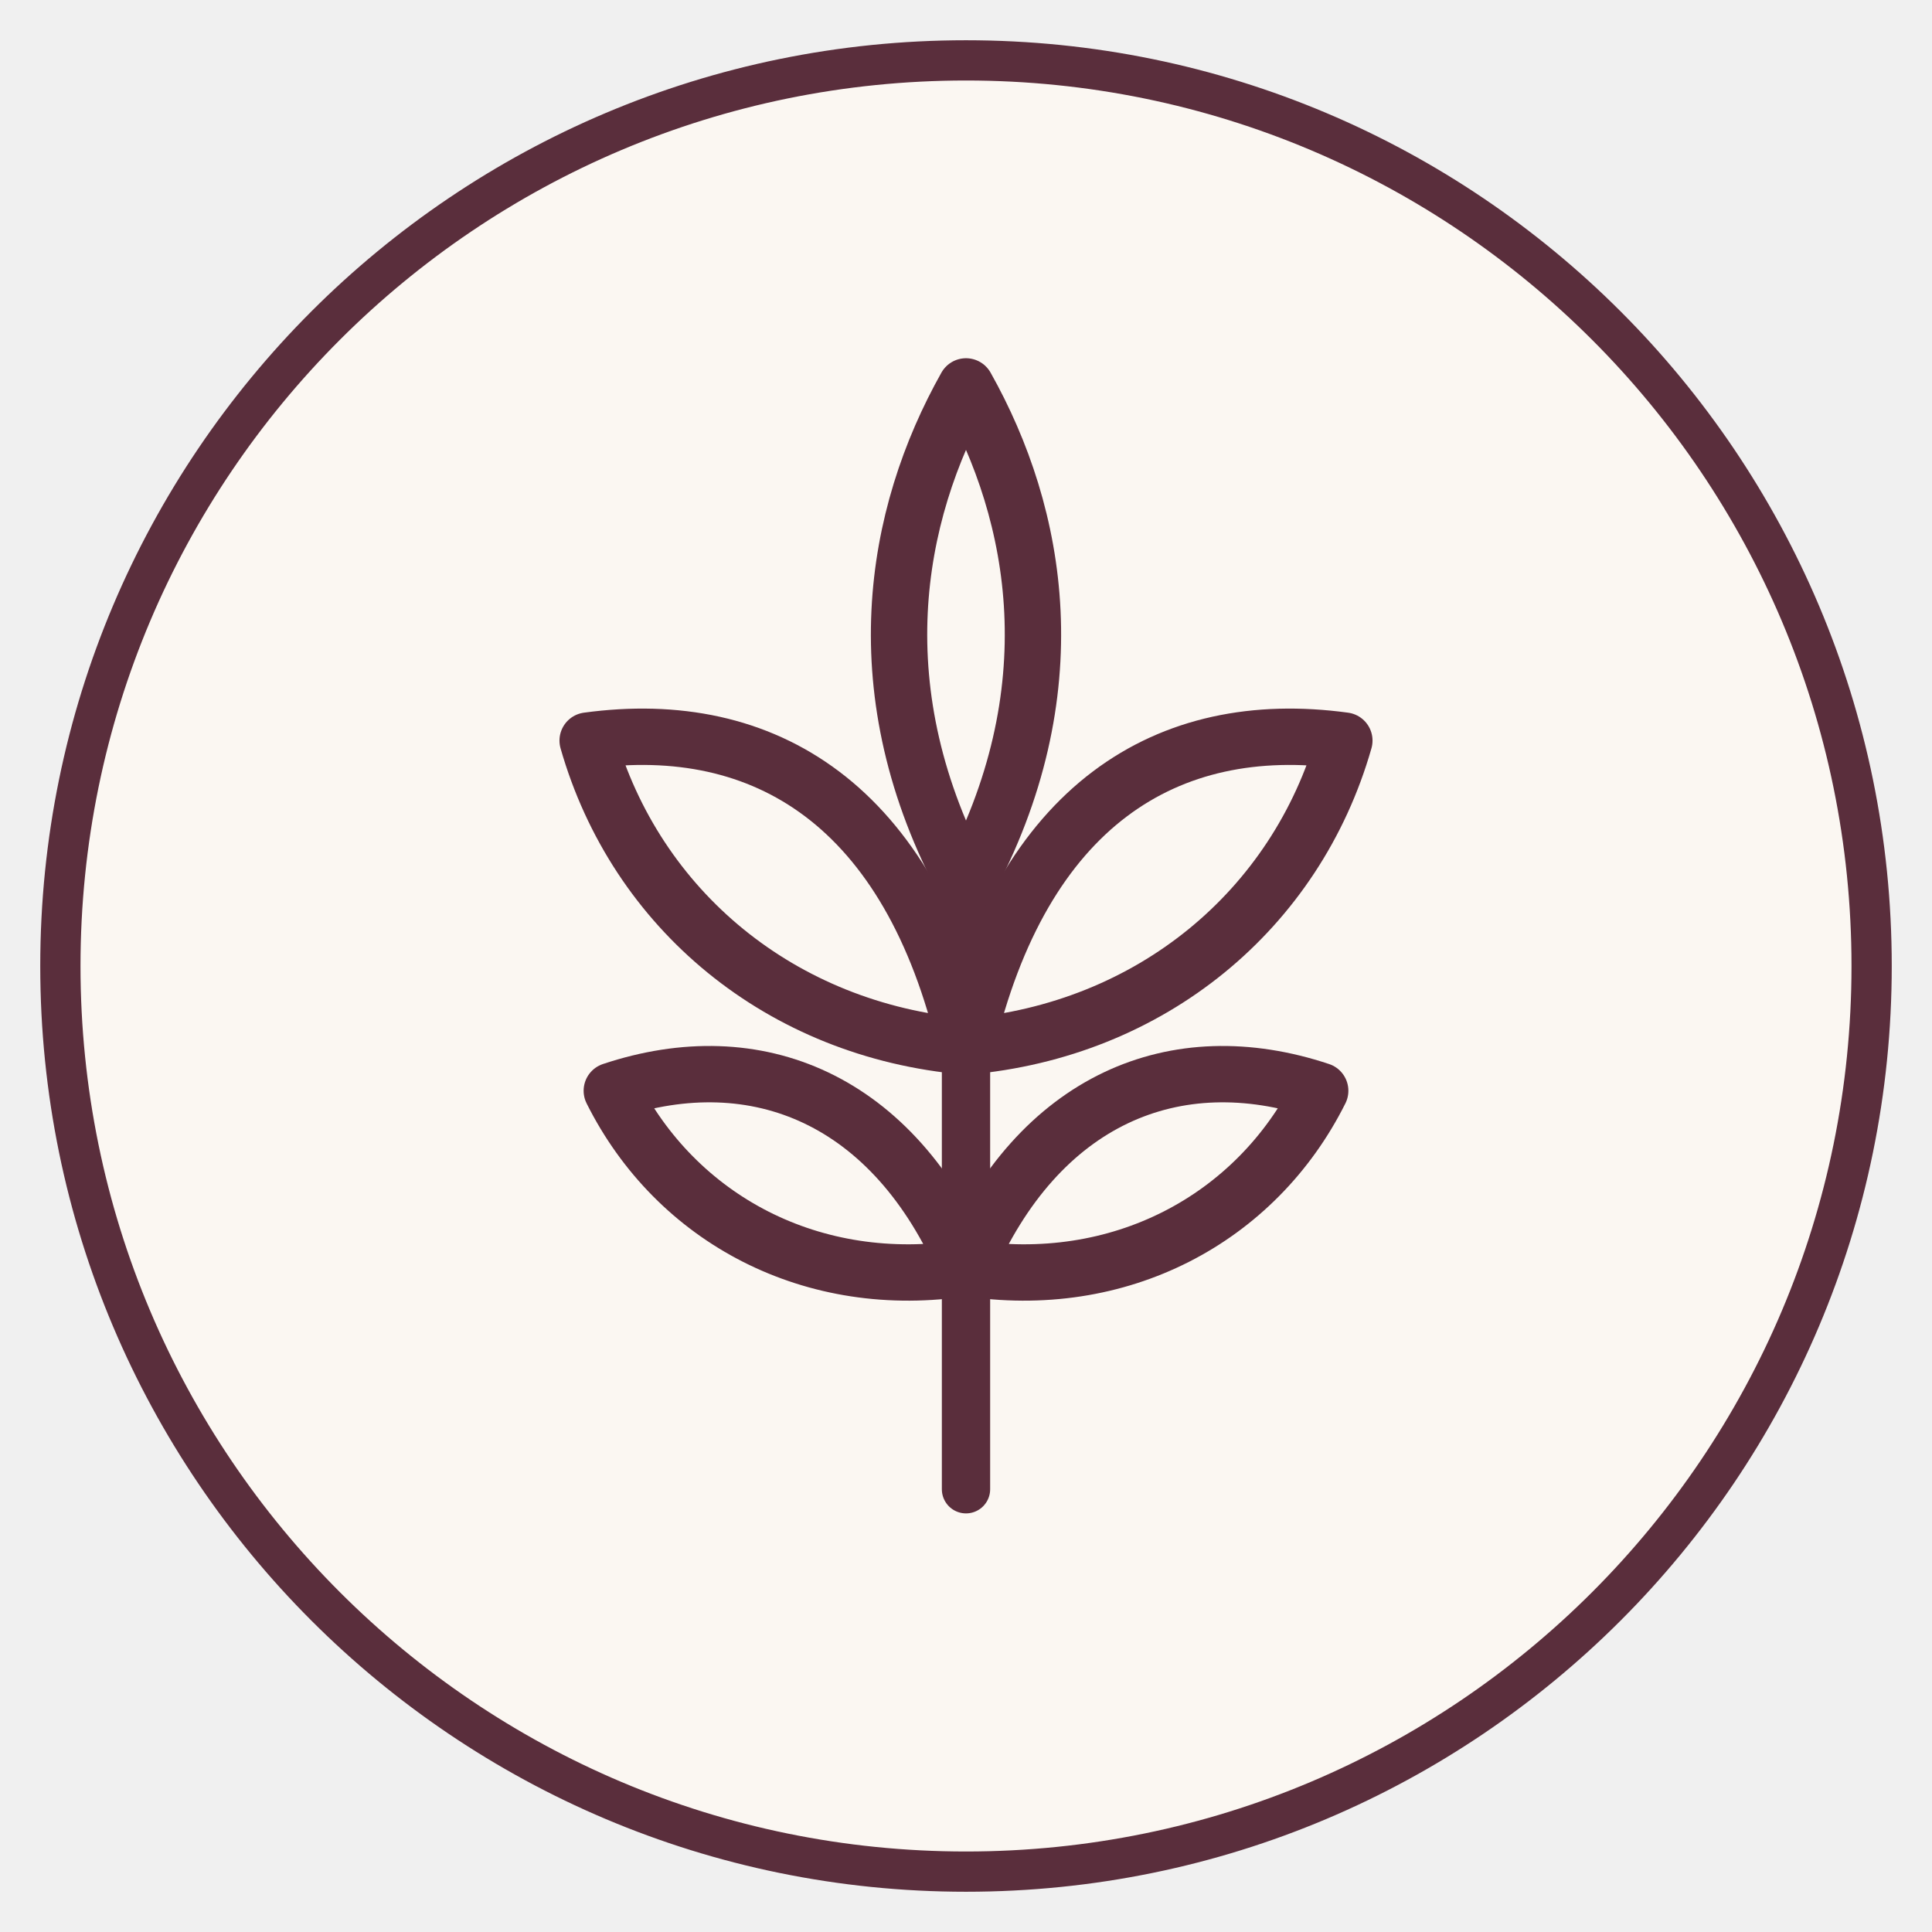
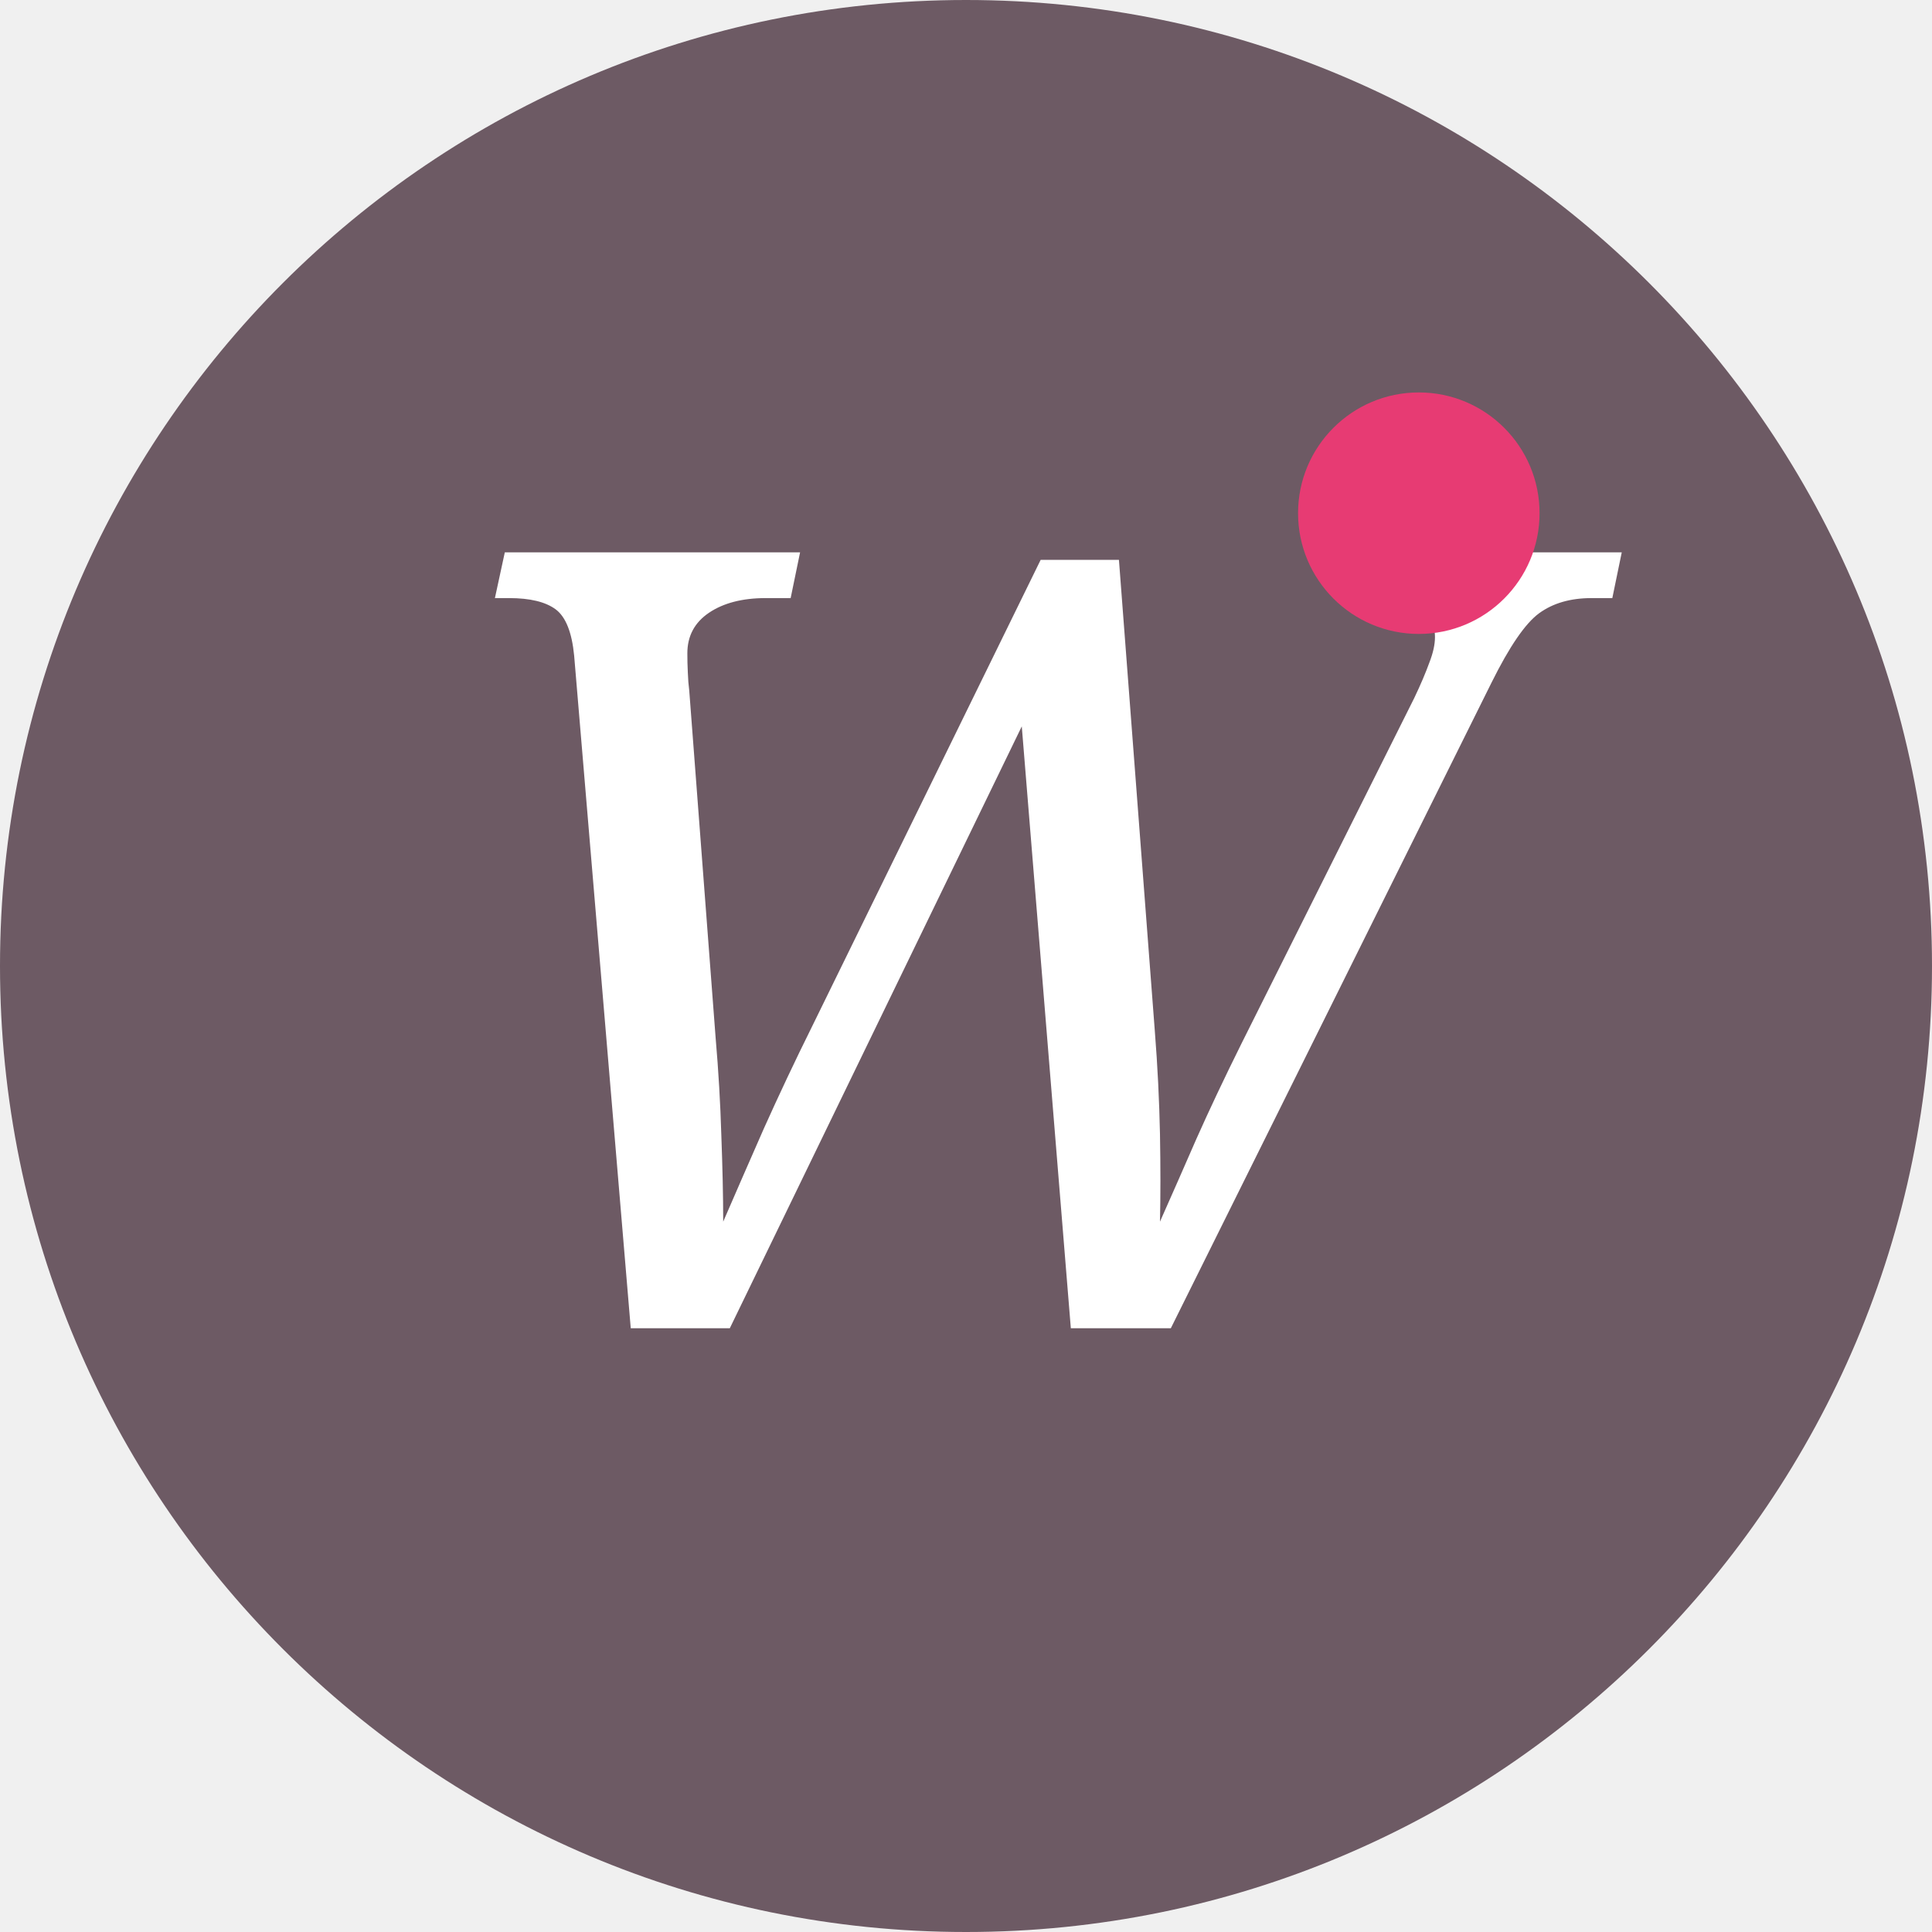
- <svg xmlns="http://www.w3.org/2000/svg" viewBox="0 0 48 48" fill="#fbf7f2" stroke="#5a2e3c" stroke-width="1.4" stroke-linecap="round" stroke-linejoin="round" aria-hidden="true" width="48" height="48">
-   <circle cx="24" cy="24" r="22.5" stroke-width="1" fill="#fbf7f2" />
-   <path d="M24 37V20" stroke-width="1.2" />
-   <path d="M24 22c-2.6-4.8-1.8-9.2 0-12.4 1.8 3.2 2.6 7.6 0 12.4Z" />
-   <path d="M24 26c-4.6-.4-8.2-3.4-9.4-7.6 4.4-.6 8 1.6 9.4 7.6ZM24 26c4.6-.4 8.2-3.4 9.4-7.6-4.4-.6-8 1.6-9.4 7.6Z" />
-   <path d="M24 31.5c-3.8.6-7.2-1.2-8.8-4.4 3.6-1.2 7 .2 8.8 4.4ZM24 31.5c3.8.6 7.2-1.2 8.8-4.4-3.6-1.2-7 .2-8.8 4.4Z" />
+ <svg xmlns="http://www.w3.org/2000/svg" viewBox="0 0 64 64">
+   <circle cx="32" cy="32" r="32" fill="#6d5a64" />
+   <text x="32" y="44" text-anchor="middle" font-family="Georgia, serif" font-style="italic" font-size="36" fill="#fff">W</text>
+   <circle cx="47" cy="17" r="4" fill="#e73b73" />
</svg>
